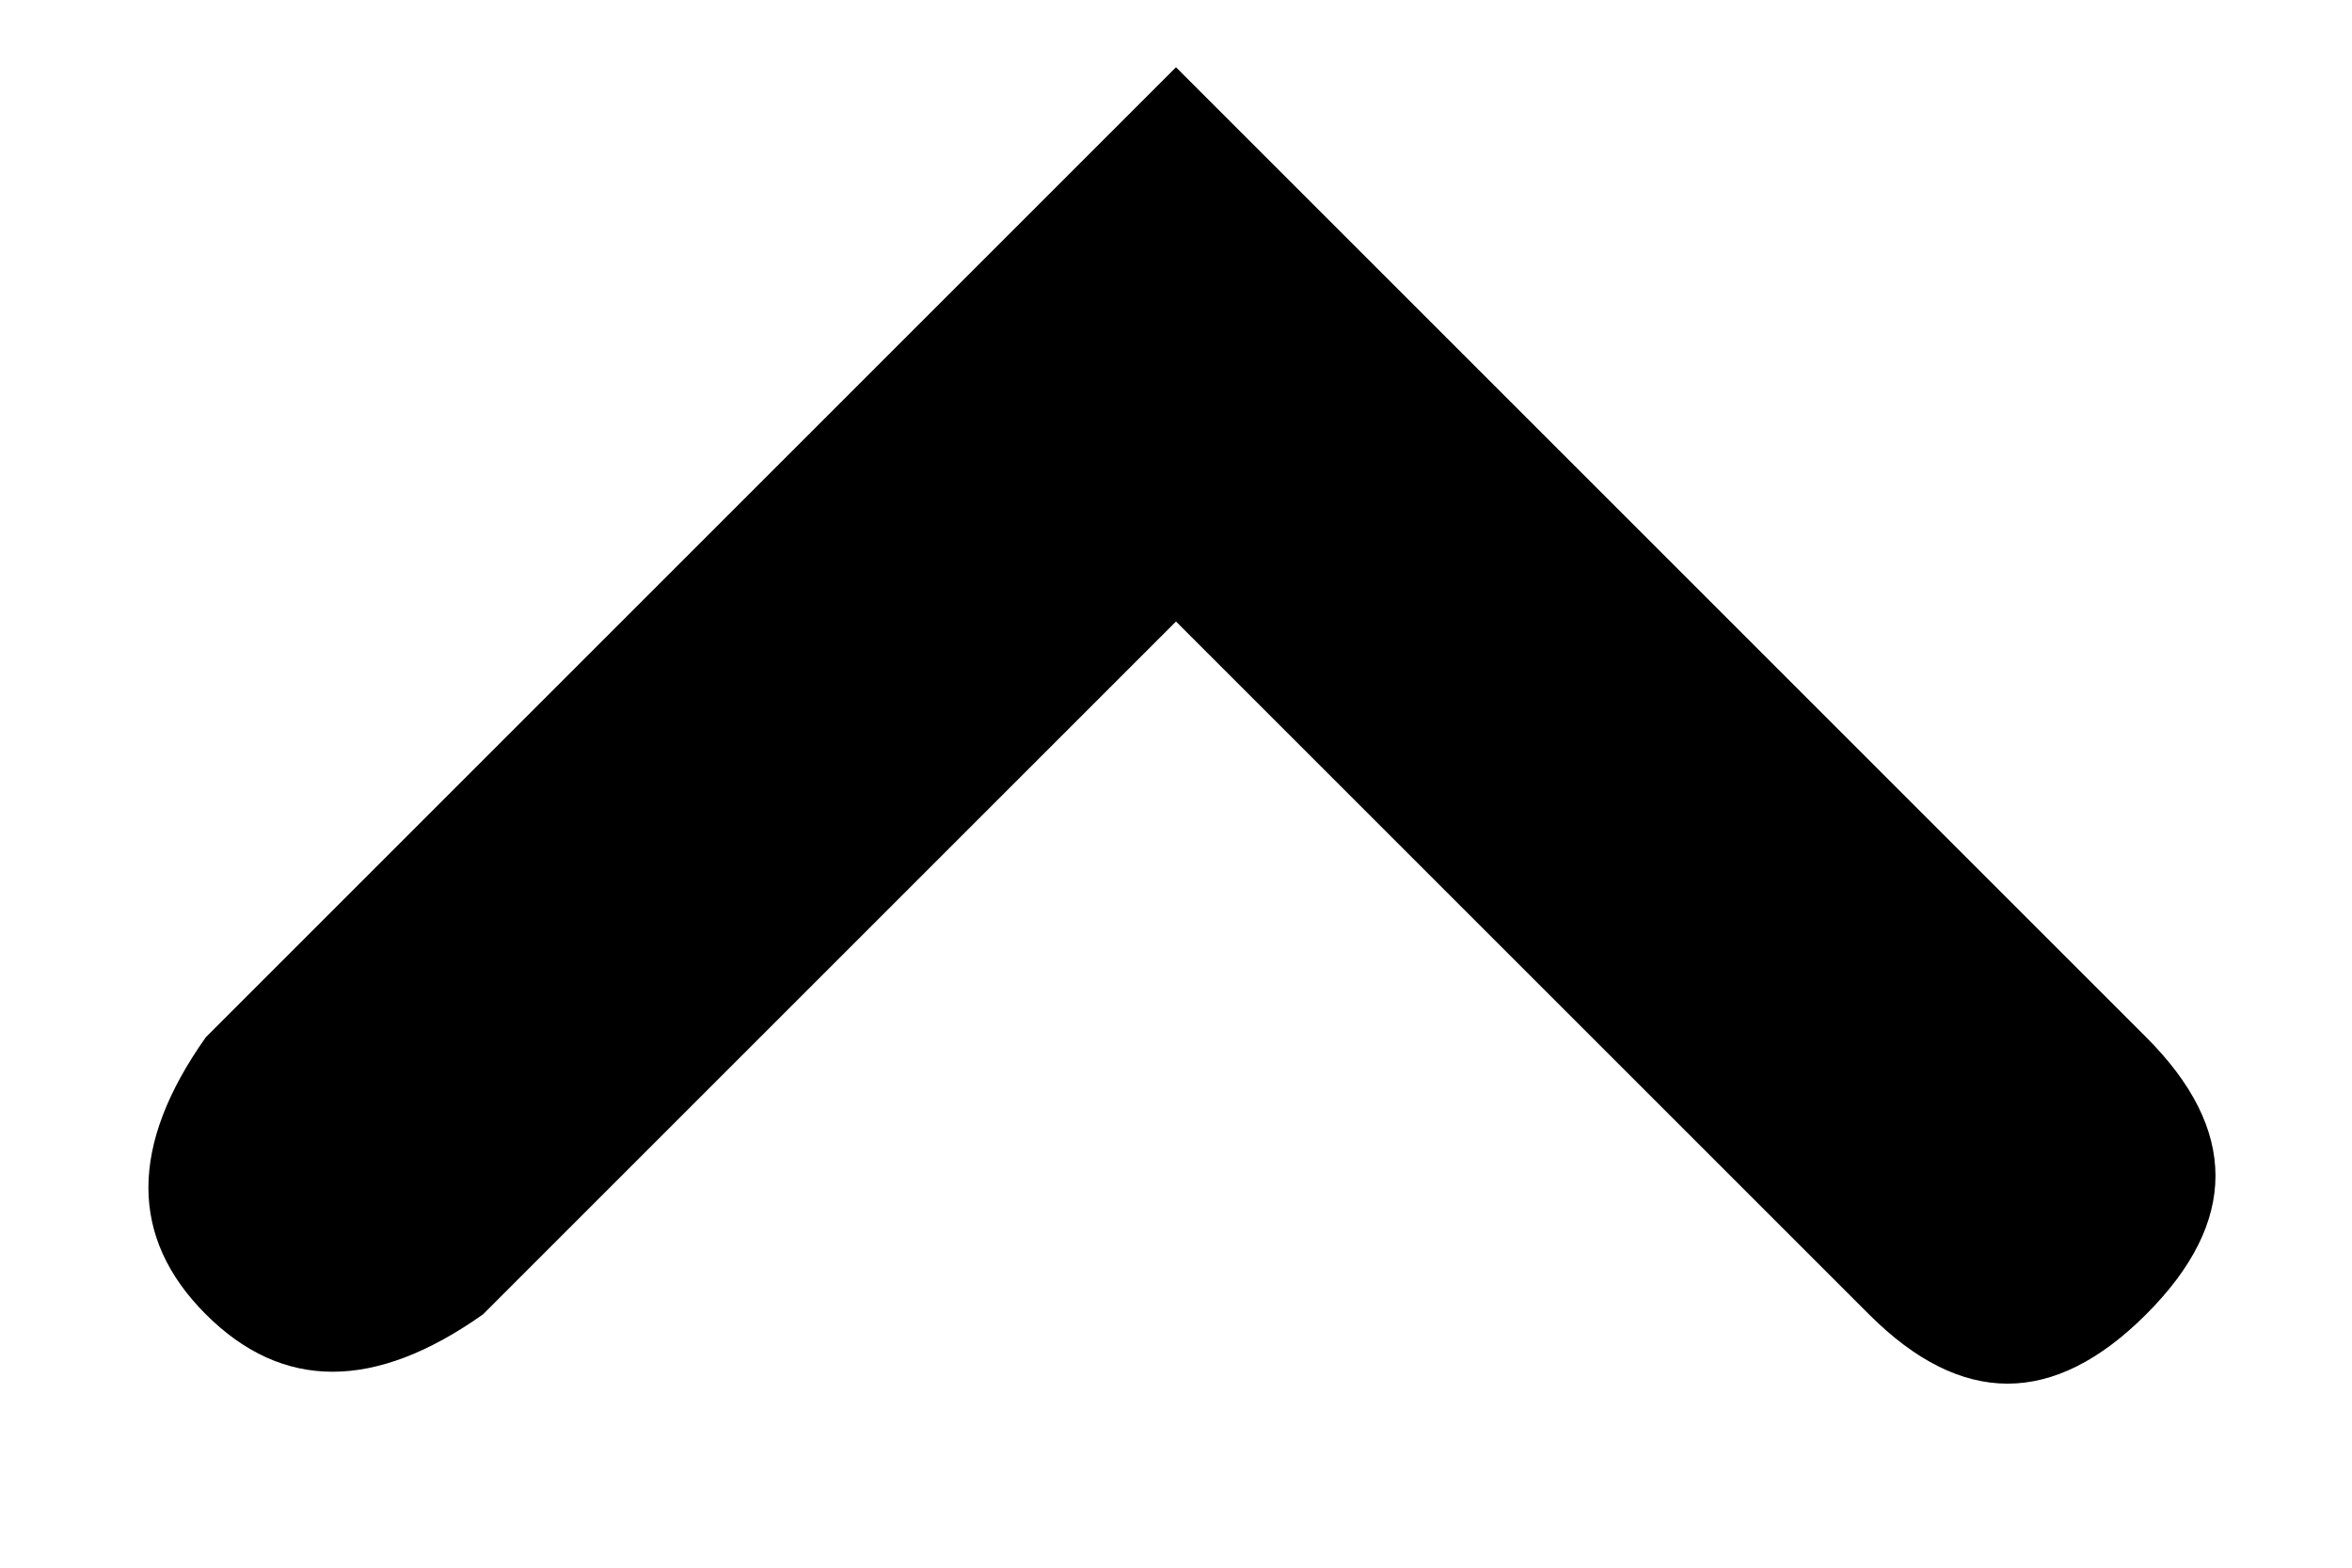
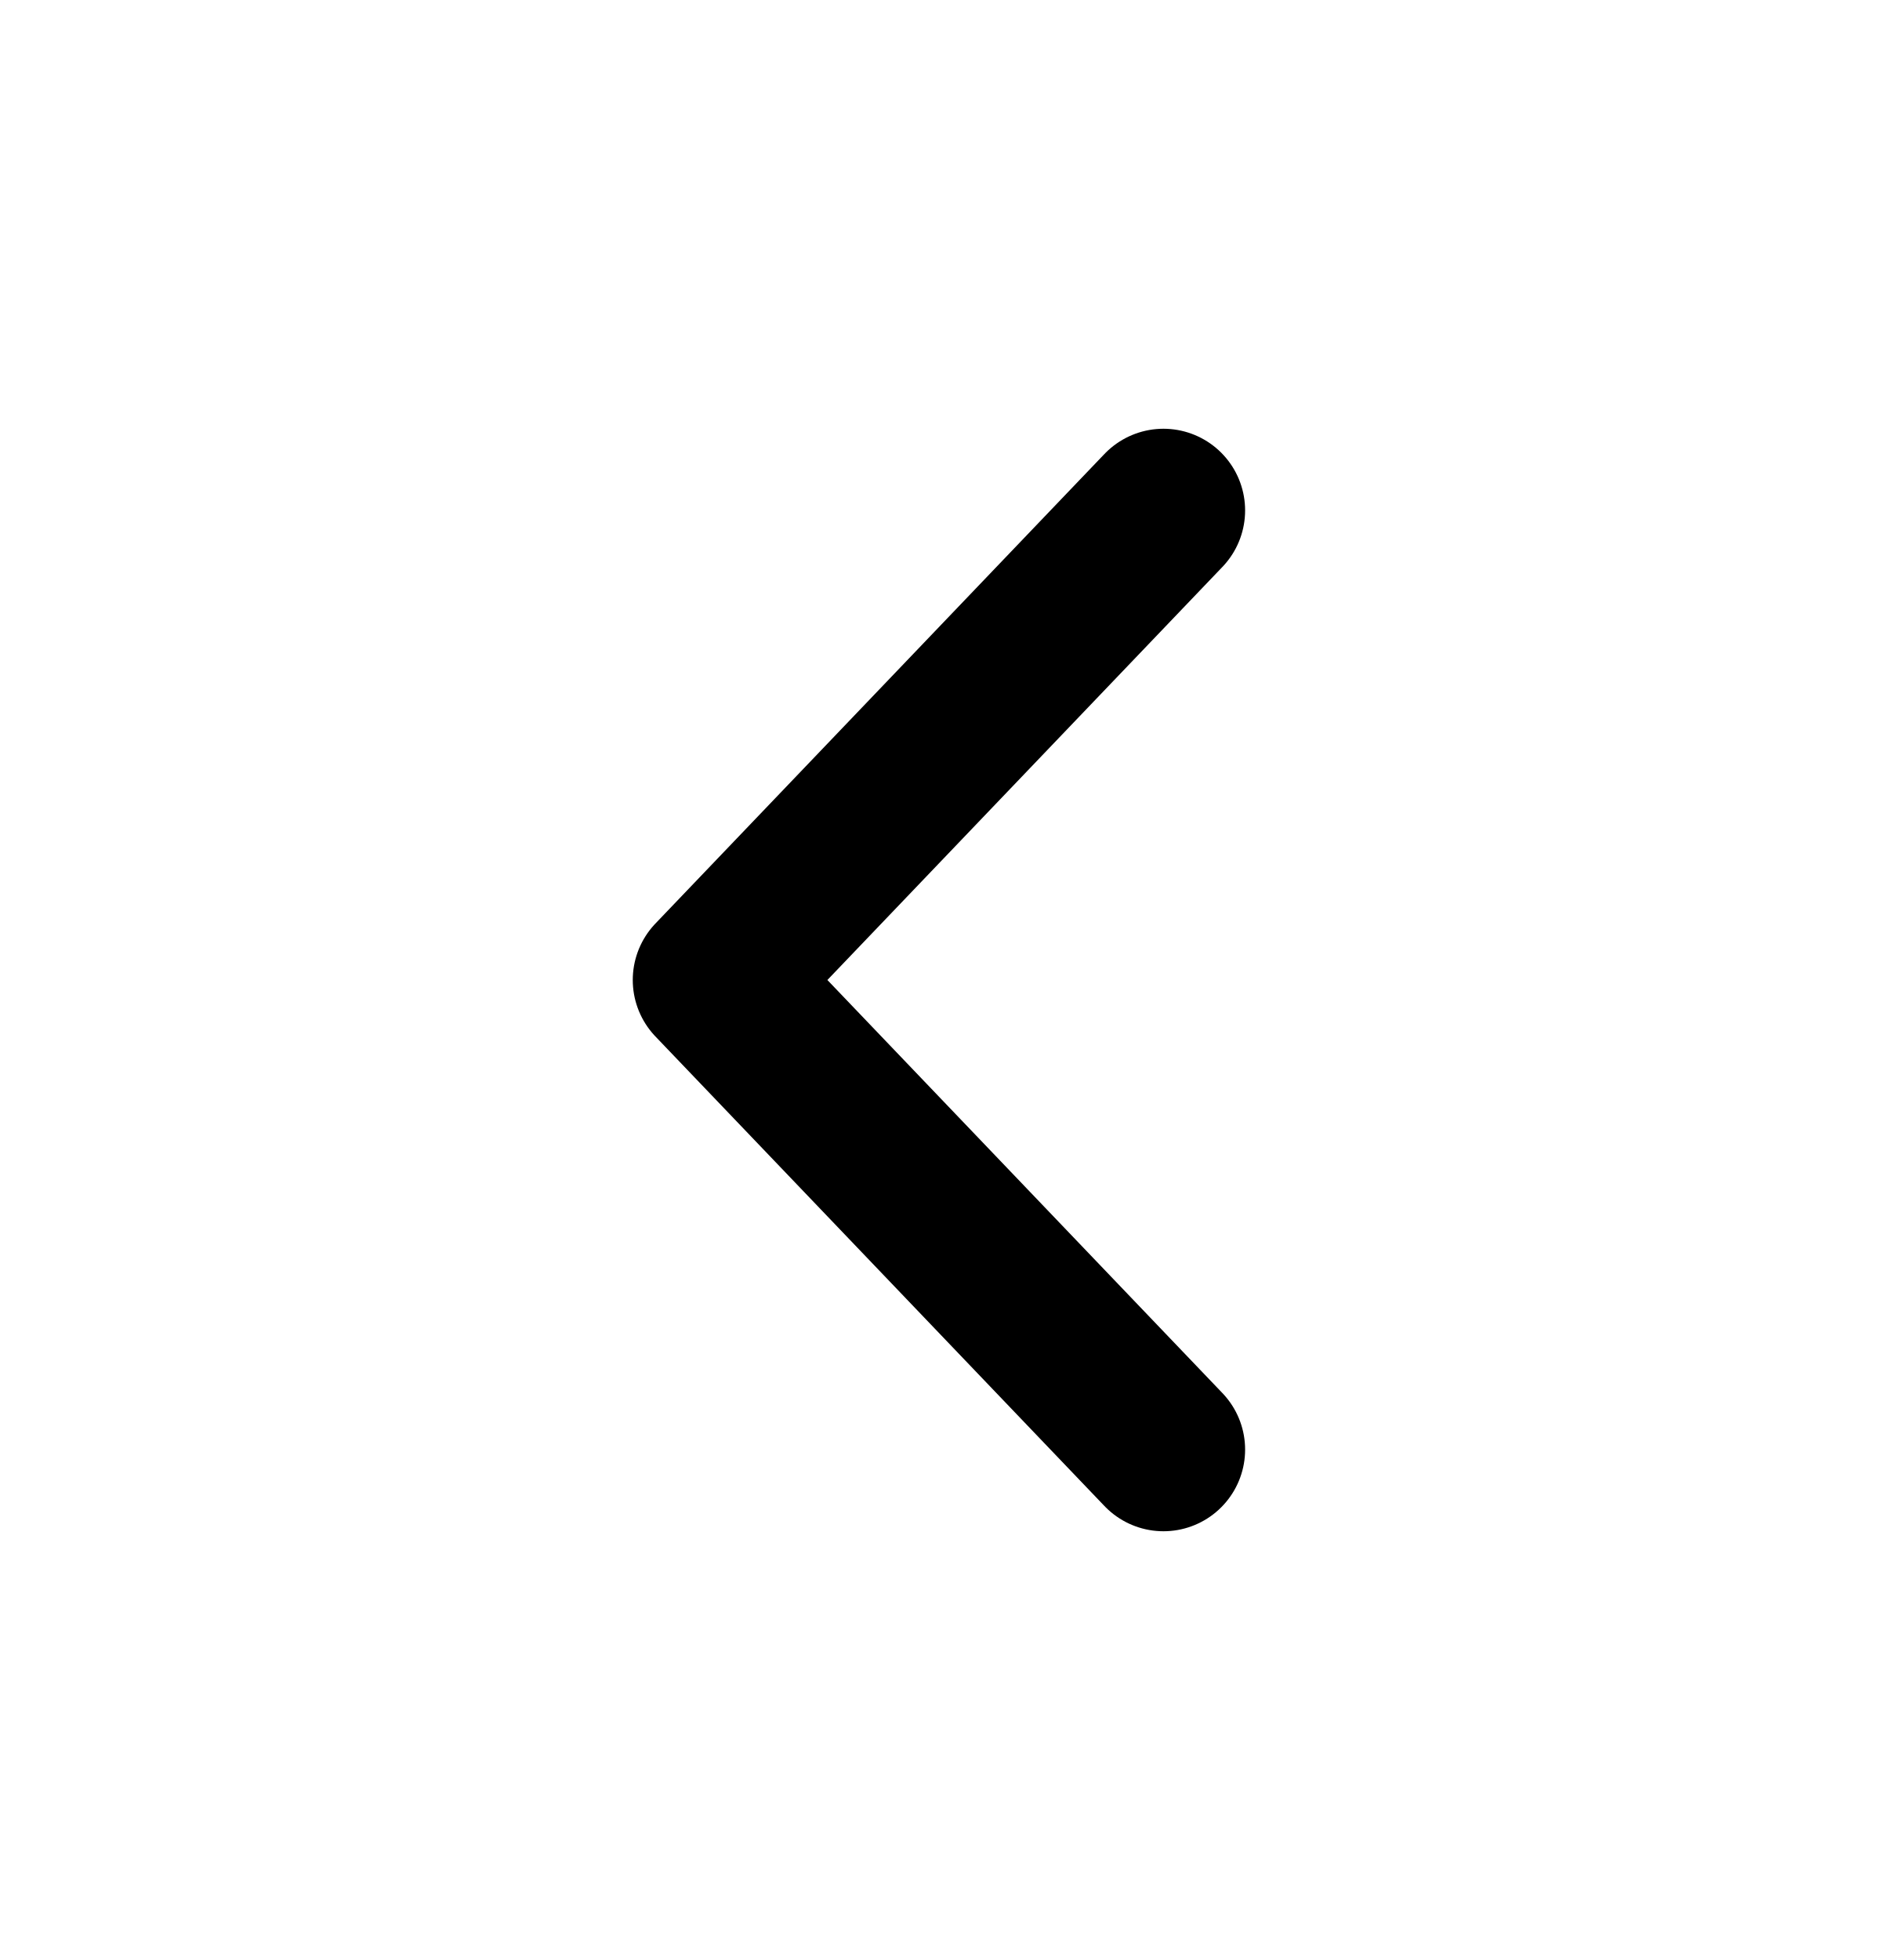
- <svg xmlns="http://www.w3.org/2000/svg" width="12px" height="8px" viewBox="0 0 12 8" version="1.1">
-   <g stroke="none" stroke-width="1" fill-rule="evenodd">
-     <g transform="translate(-1329, -236)" fill-rule="nonzero">
-       <path d="M1333,244 L1338,244 C1338.667,244.114 1339,244.448 1339,245 C1339,245.552 1338.667,245.886 1338,246 L1331,246 L1331,239 C1331,238.333 1331.333,238 1332,238 C1332.667,238 1333,238.333 1333,239 L1333,244 Z" id="Path-9-Copy" transform="translate(1335, 242) rotate(-225) translate(-1335, -242) " />
+ <svg xmlns="http://www.w3.org/2000/svg" width="23" height="24" viewBox="0 0 23 24">
+   <g fill="none" fill-rule="evenodd">
+     <g stroke="#000" stroke-linecap="round" stroke-linejoin="round" stroke-width="2">
+       <path d="M0 0L5.75 5.5 11.5 0" transform="translate(-962 -15) rotate(90 484.5 500) translate(5.75 8.25)" />
    </g>
  </g>
</svg>
